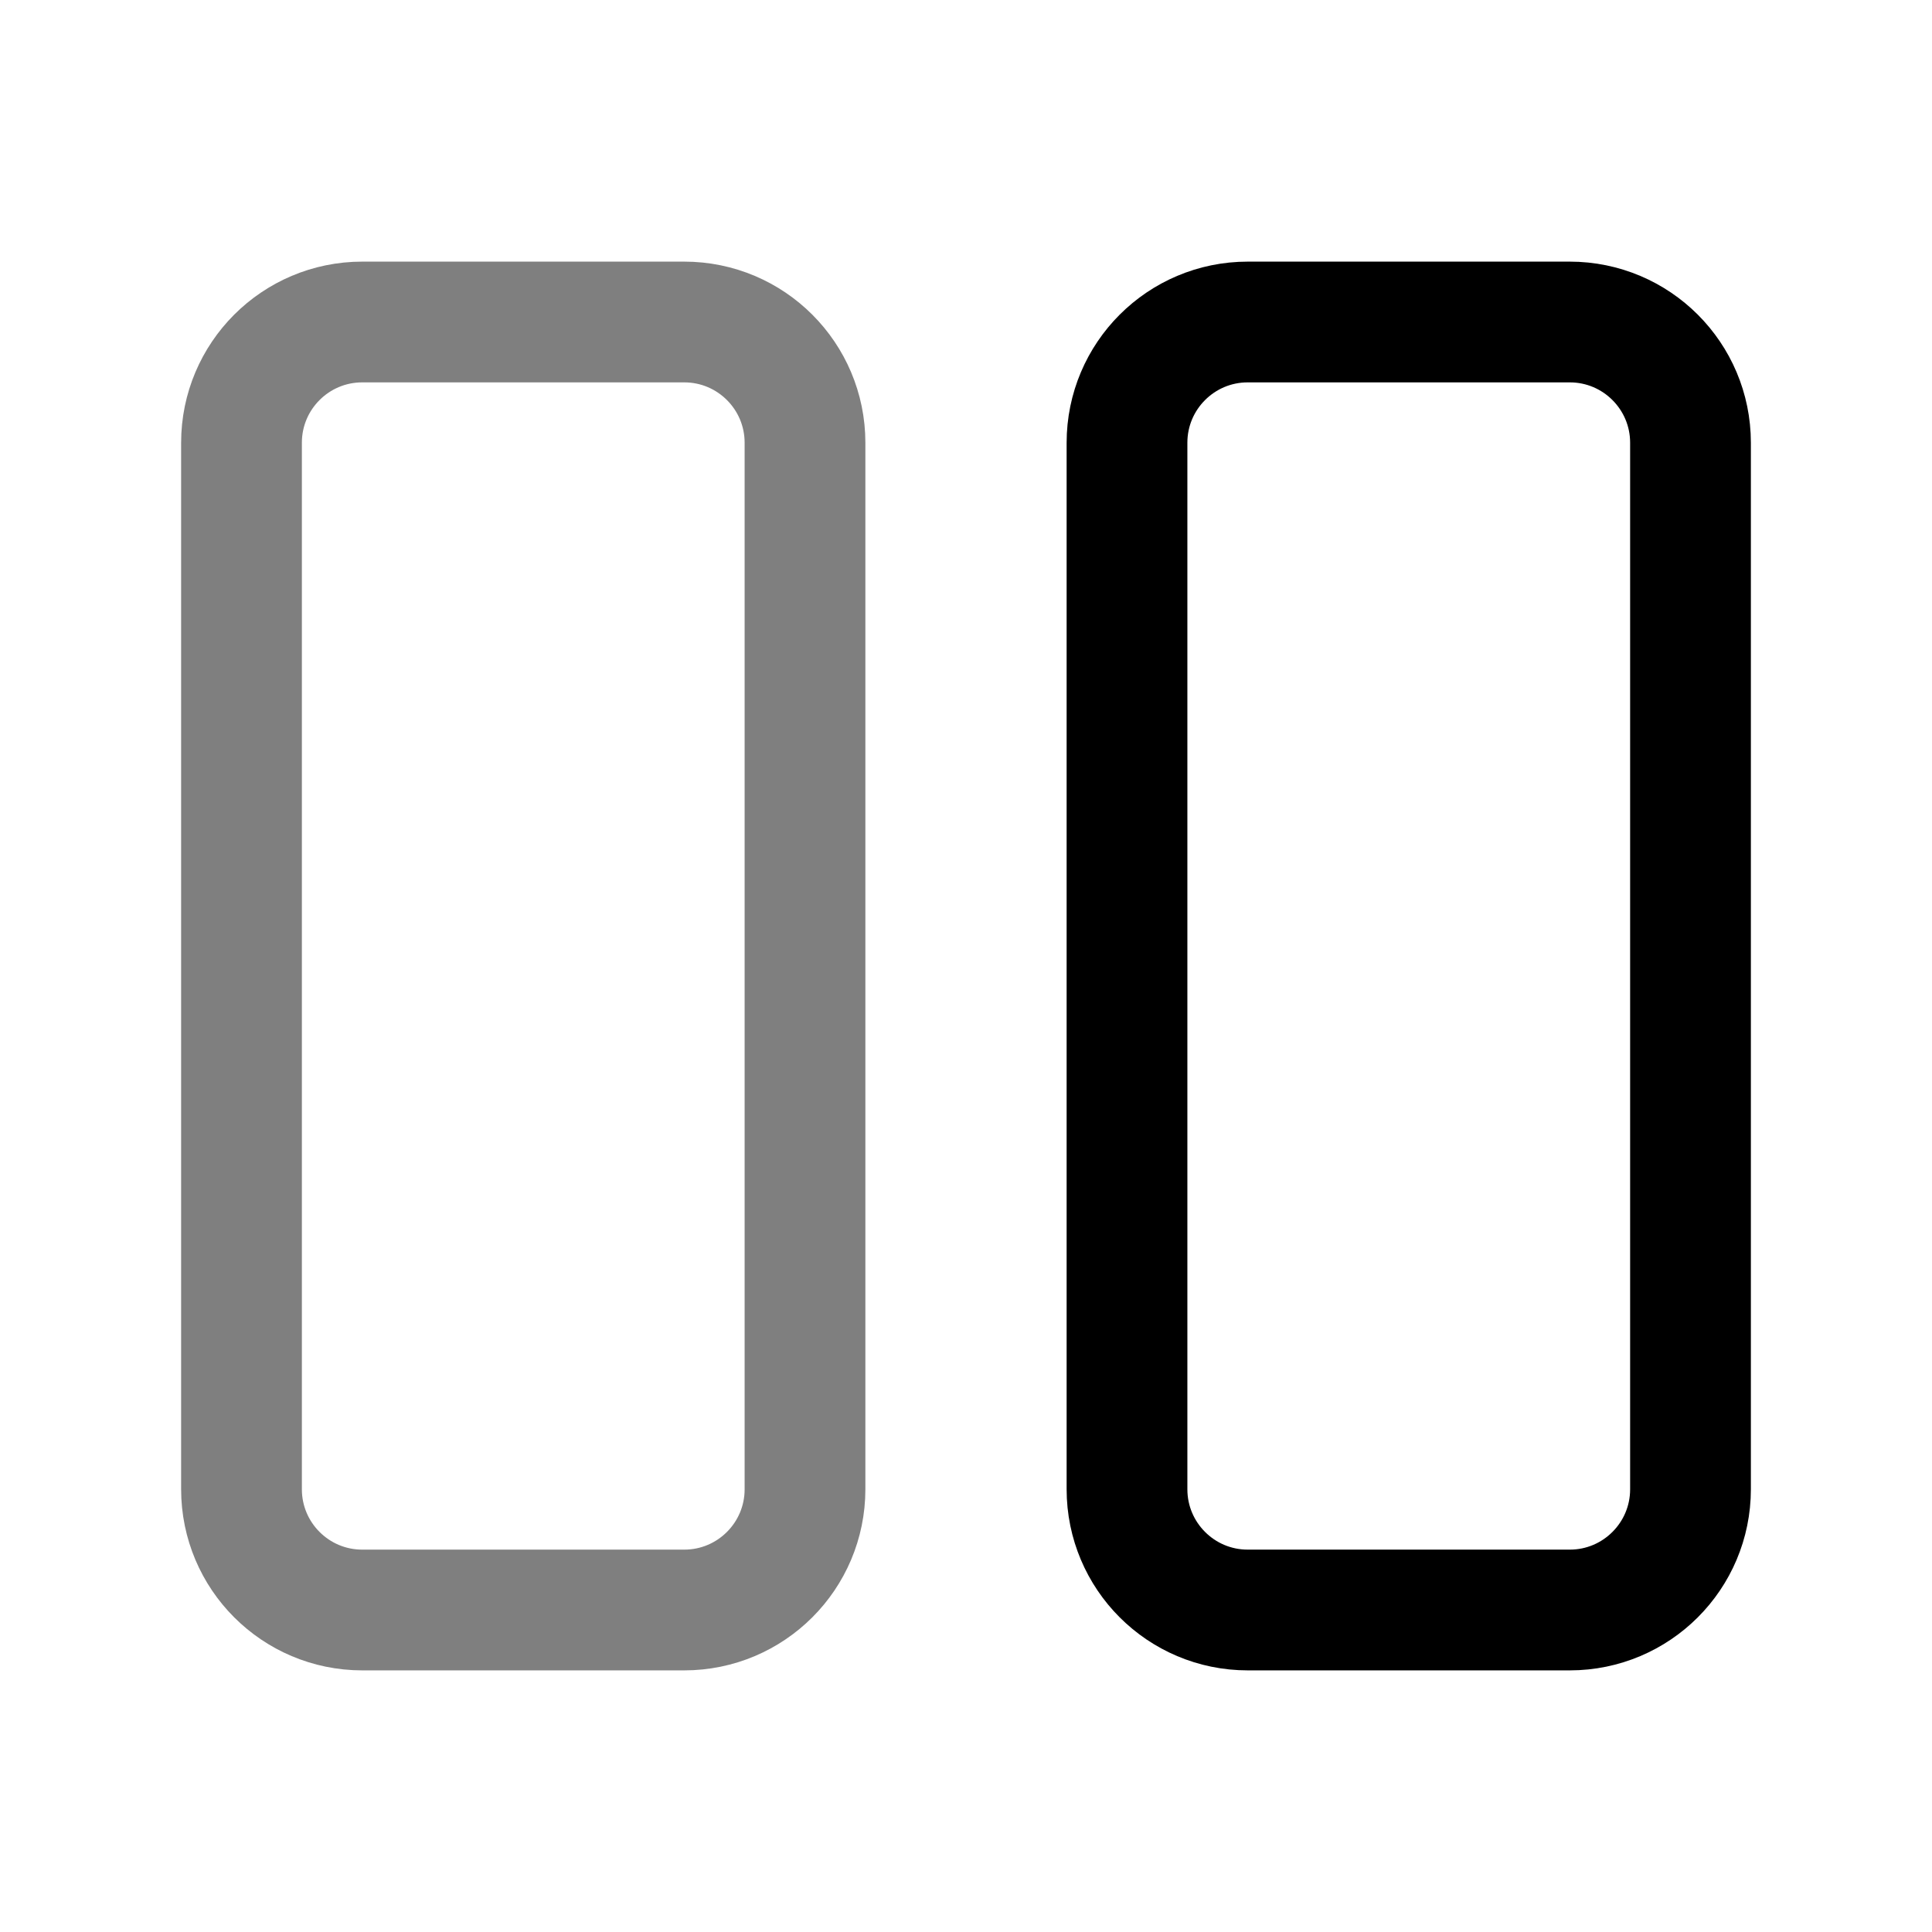
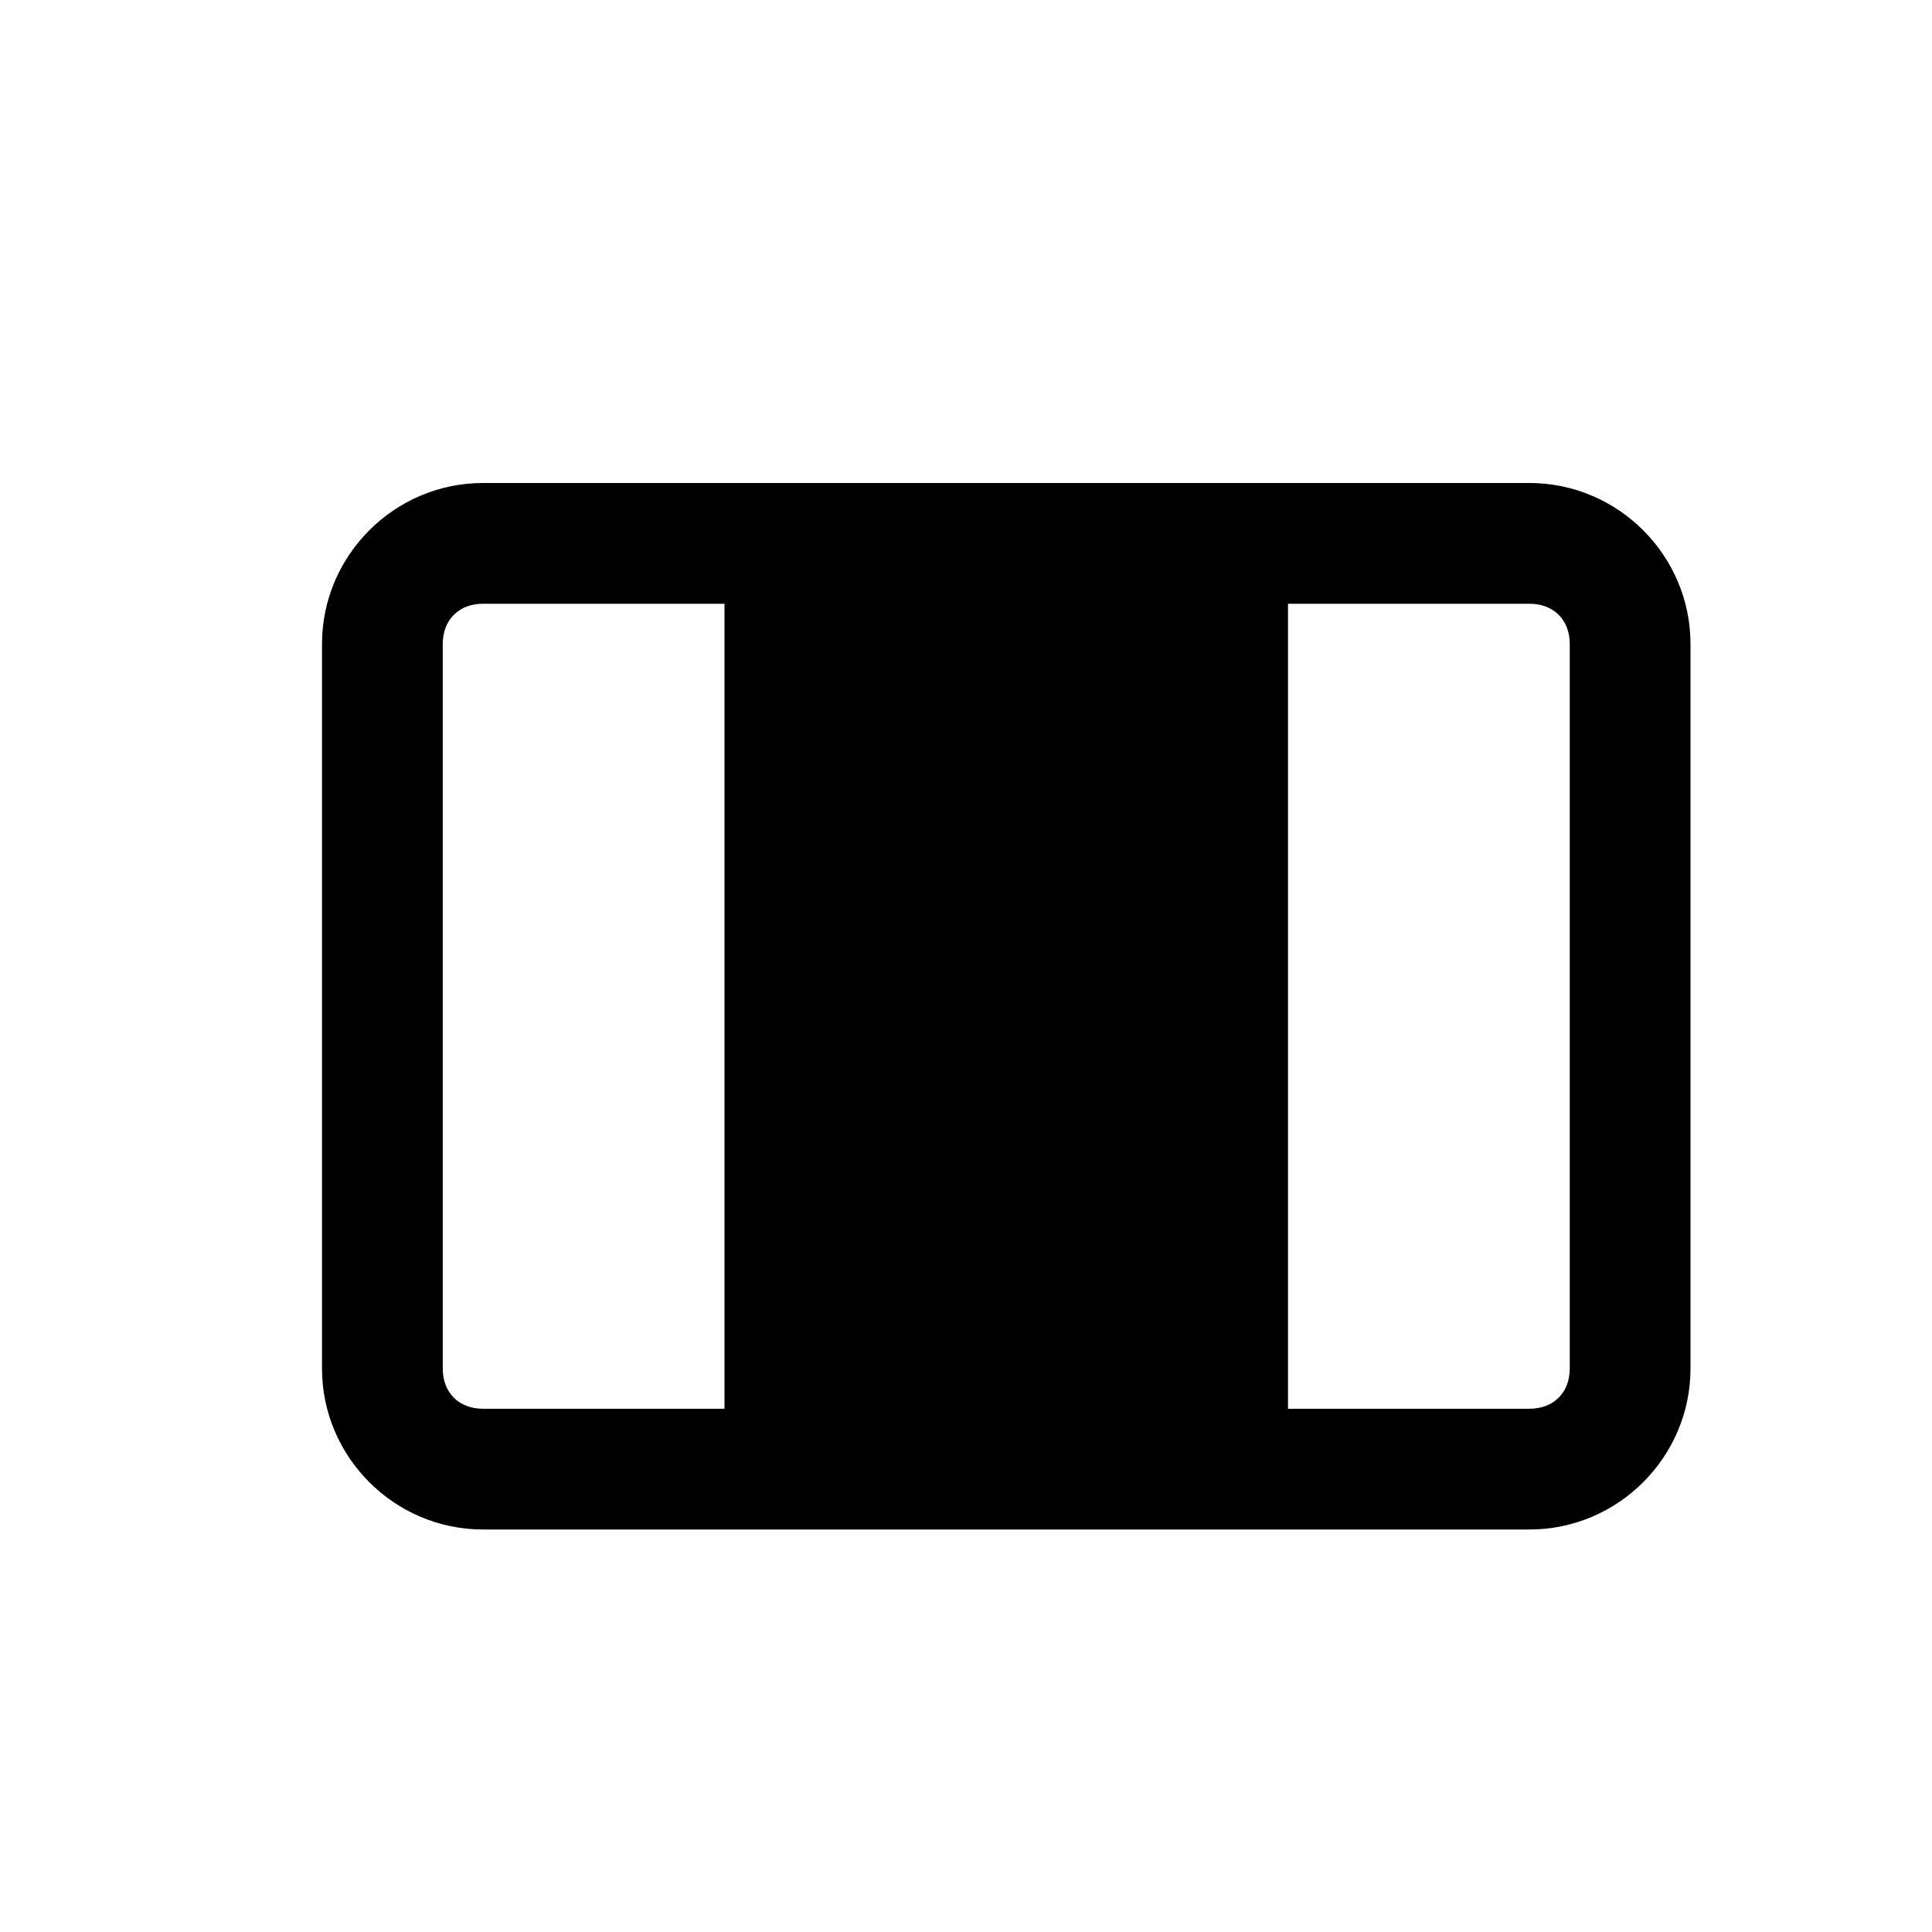
<svg xmlns="http://www.w3.org/2000/svg" width="24" height="24" viewBox="0 0 24 24" fill="none">
-   <rect opacity="0.5" x="3" y="4" width="7" height="16" rx="1.5" stroke="currentColor" fill="transparent" stroke-width="1.5" stroke-linecap="round" />
-   <rect x="14" y="4" width="7" height="16" rx="1.5" stroke="currentColor" fill="transparent" stroke-width="1.5" stroke-linecap="round" />
+   <path d="M19 6H6C4.9 6 4 6.9 4 8V17C4 18.1 4.9 19 6 19H19C20.1 19 21 18.1 21 17V8C21 6.9 20.1 6 19 6ZM6 17.5C5.7 17.5 5.5 17.3 5.5 17V8C5.5 7.7 5.7 7.5 6 7.5H9V17.5H6ZM19.5 17C19.5 17.3 19.3 17.5 19 17.5H16V7.5H19C19.3 7.5 19.5 7.7 19.5 8V17Z" fill="currentColor" />
</svg>
